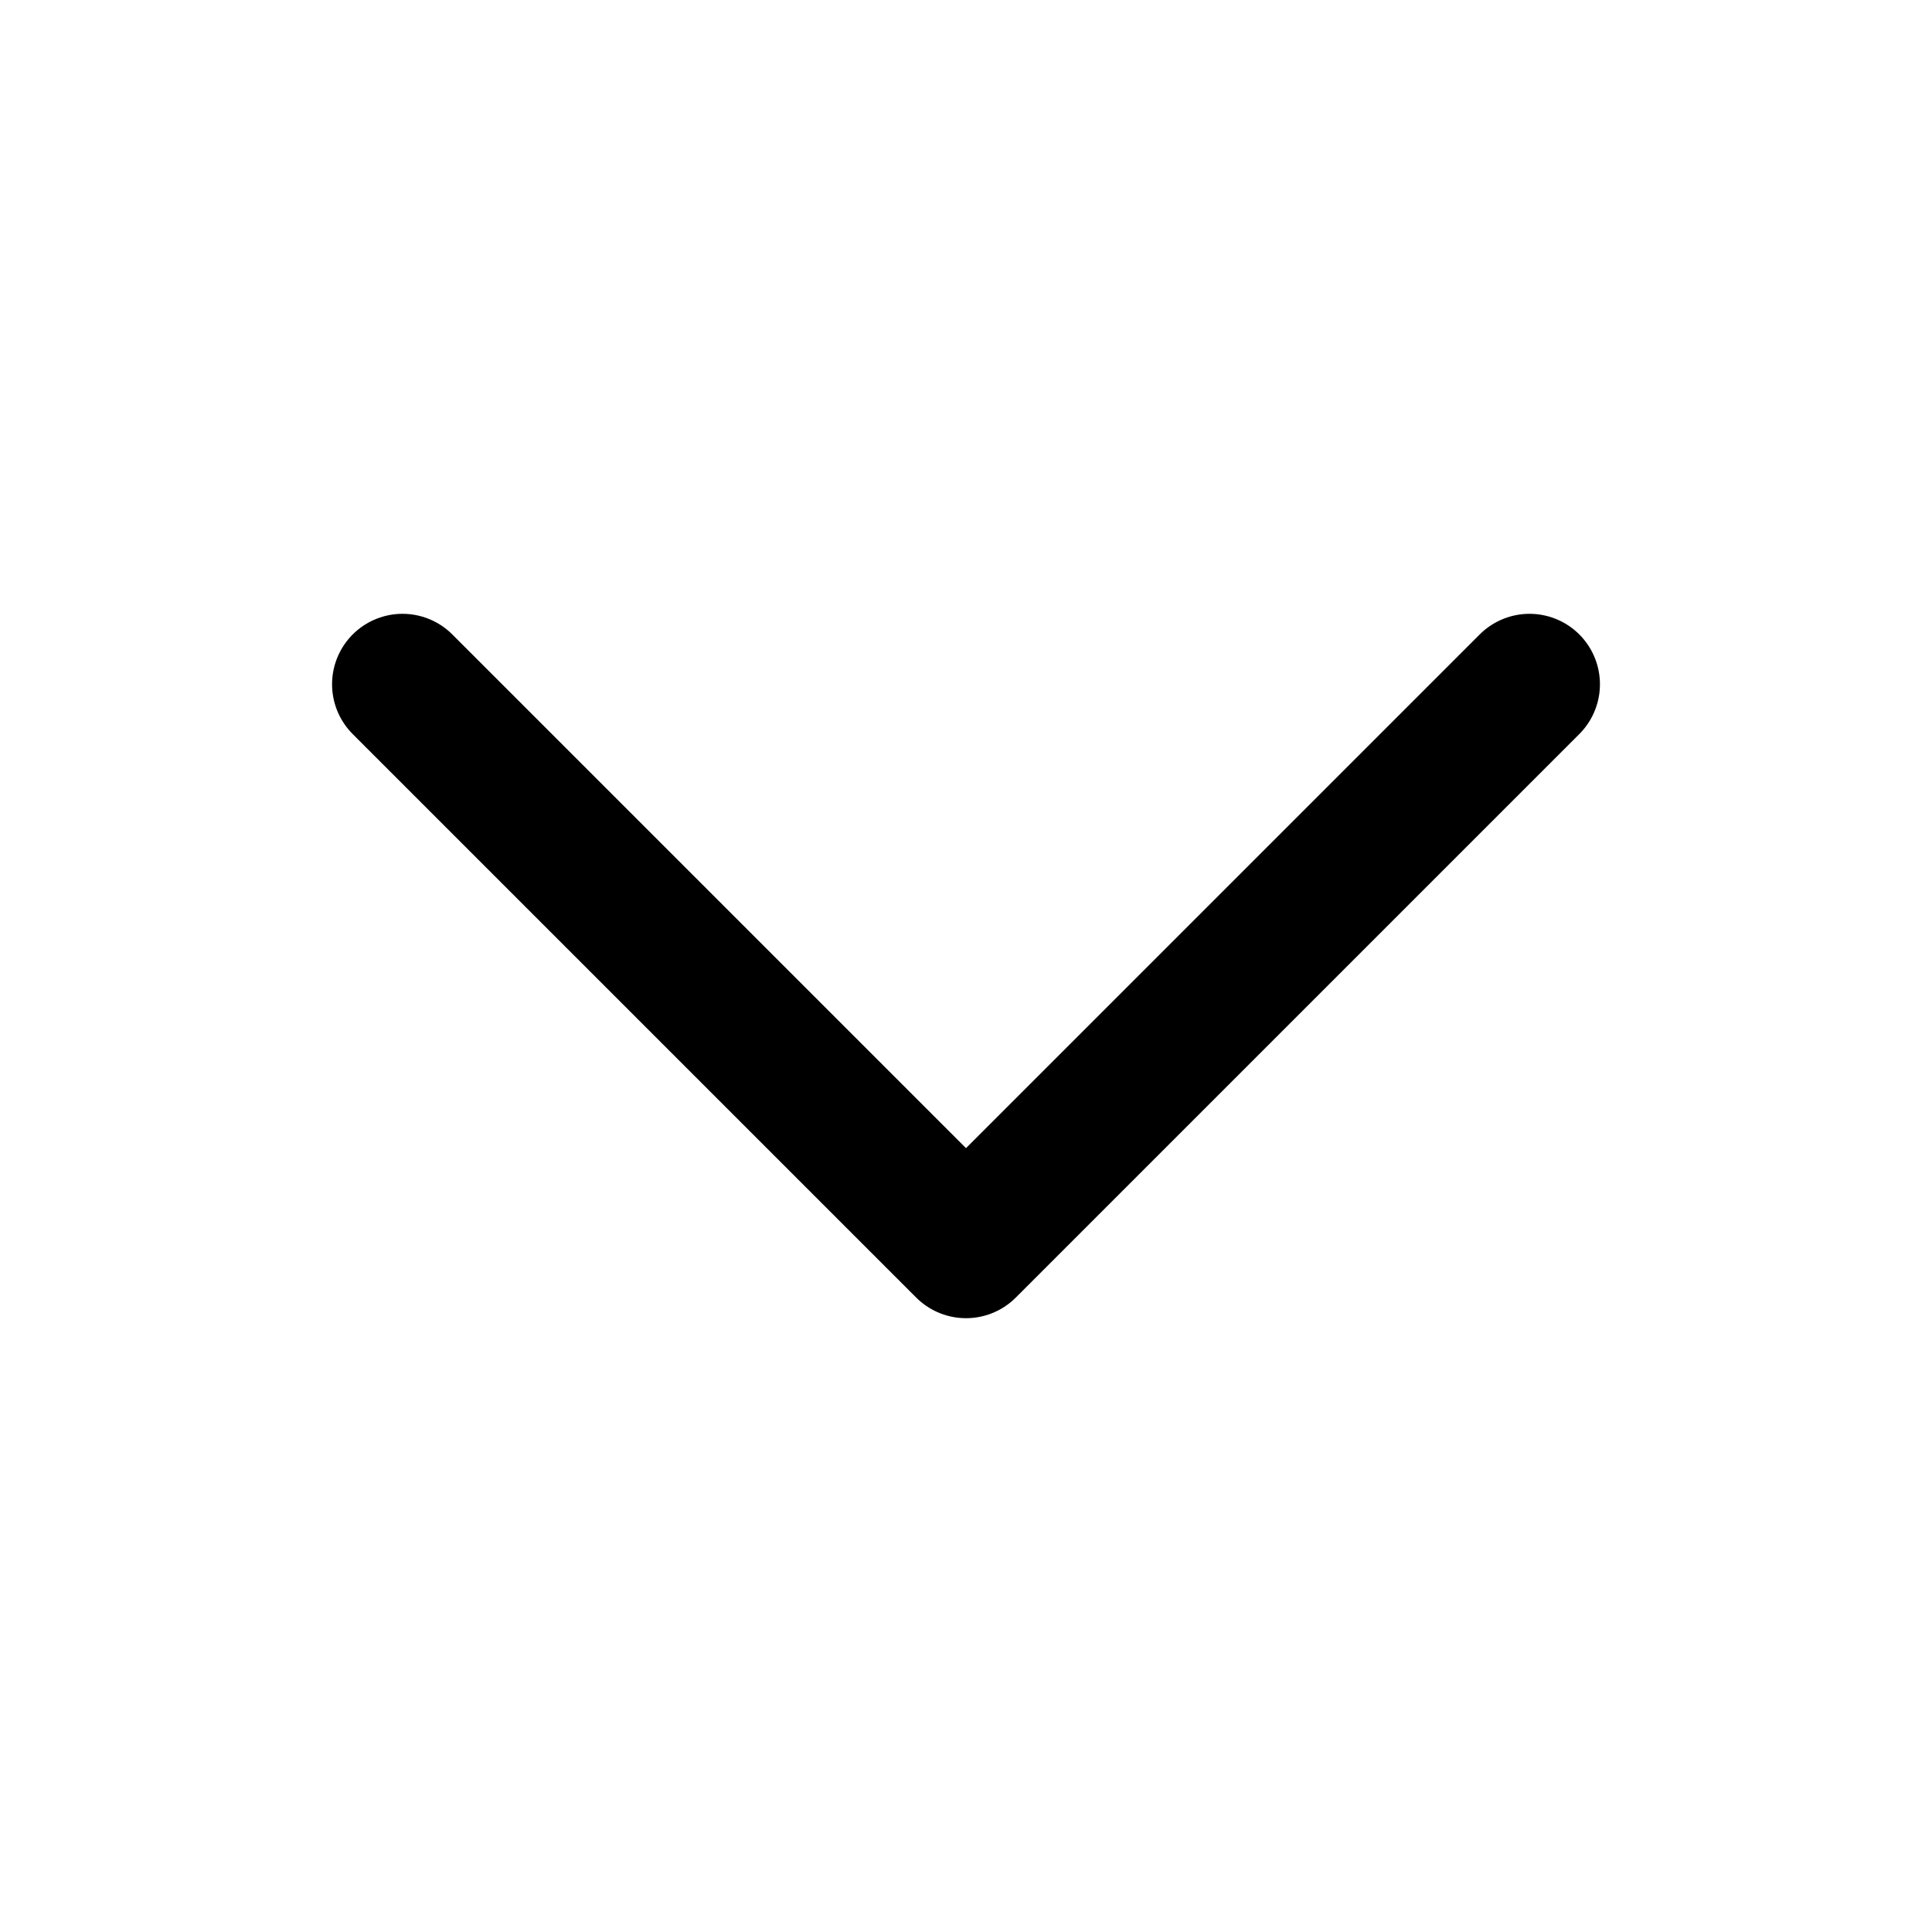
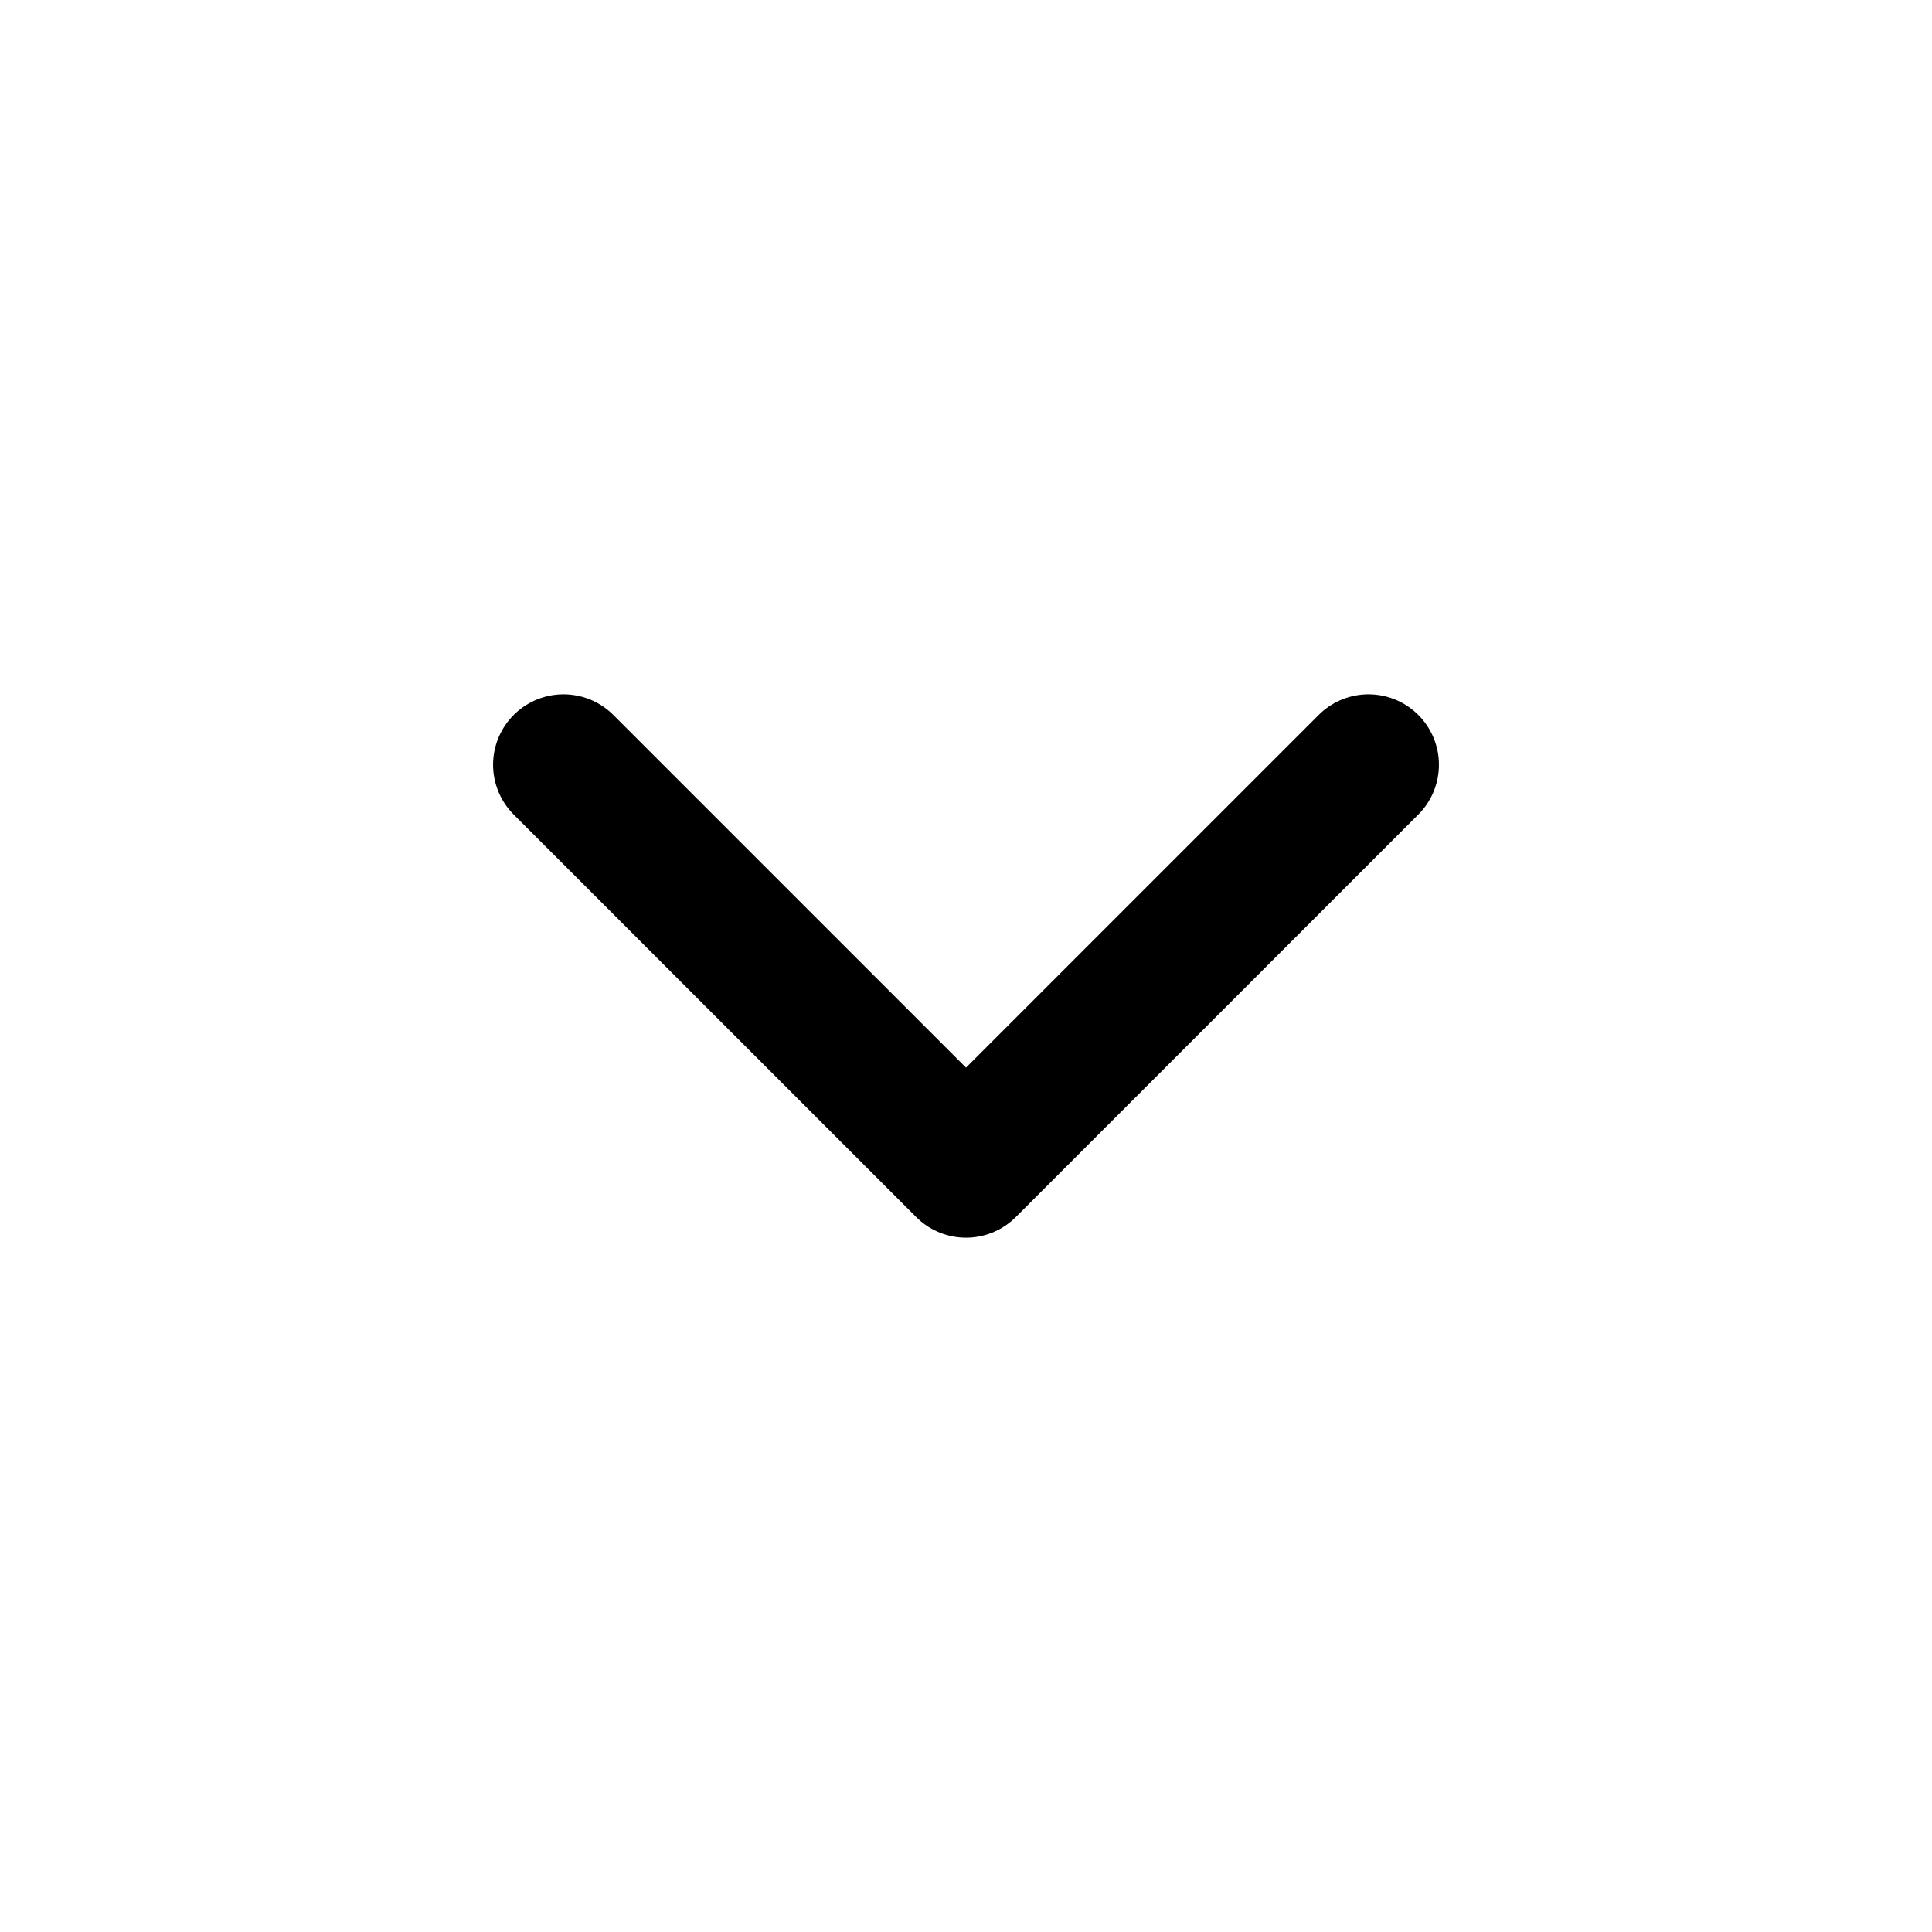
<svg xmlns="http://www.w3.org/2000/svg" width="24" height="24" viewBox="0 0 24 24" fill="none" stroke="#000" stroke-width="1.75" stroke-linecap="round" stroke-linejoin="round">
-   <path d="m5 8.5 7 7 7-7" />
+   <path d="m7 9.5 5 5 5-5" />
</svg>
